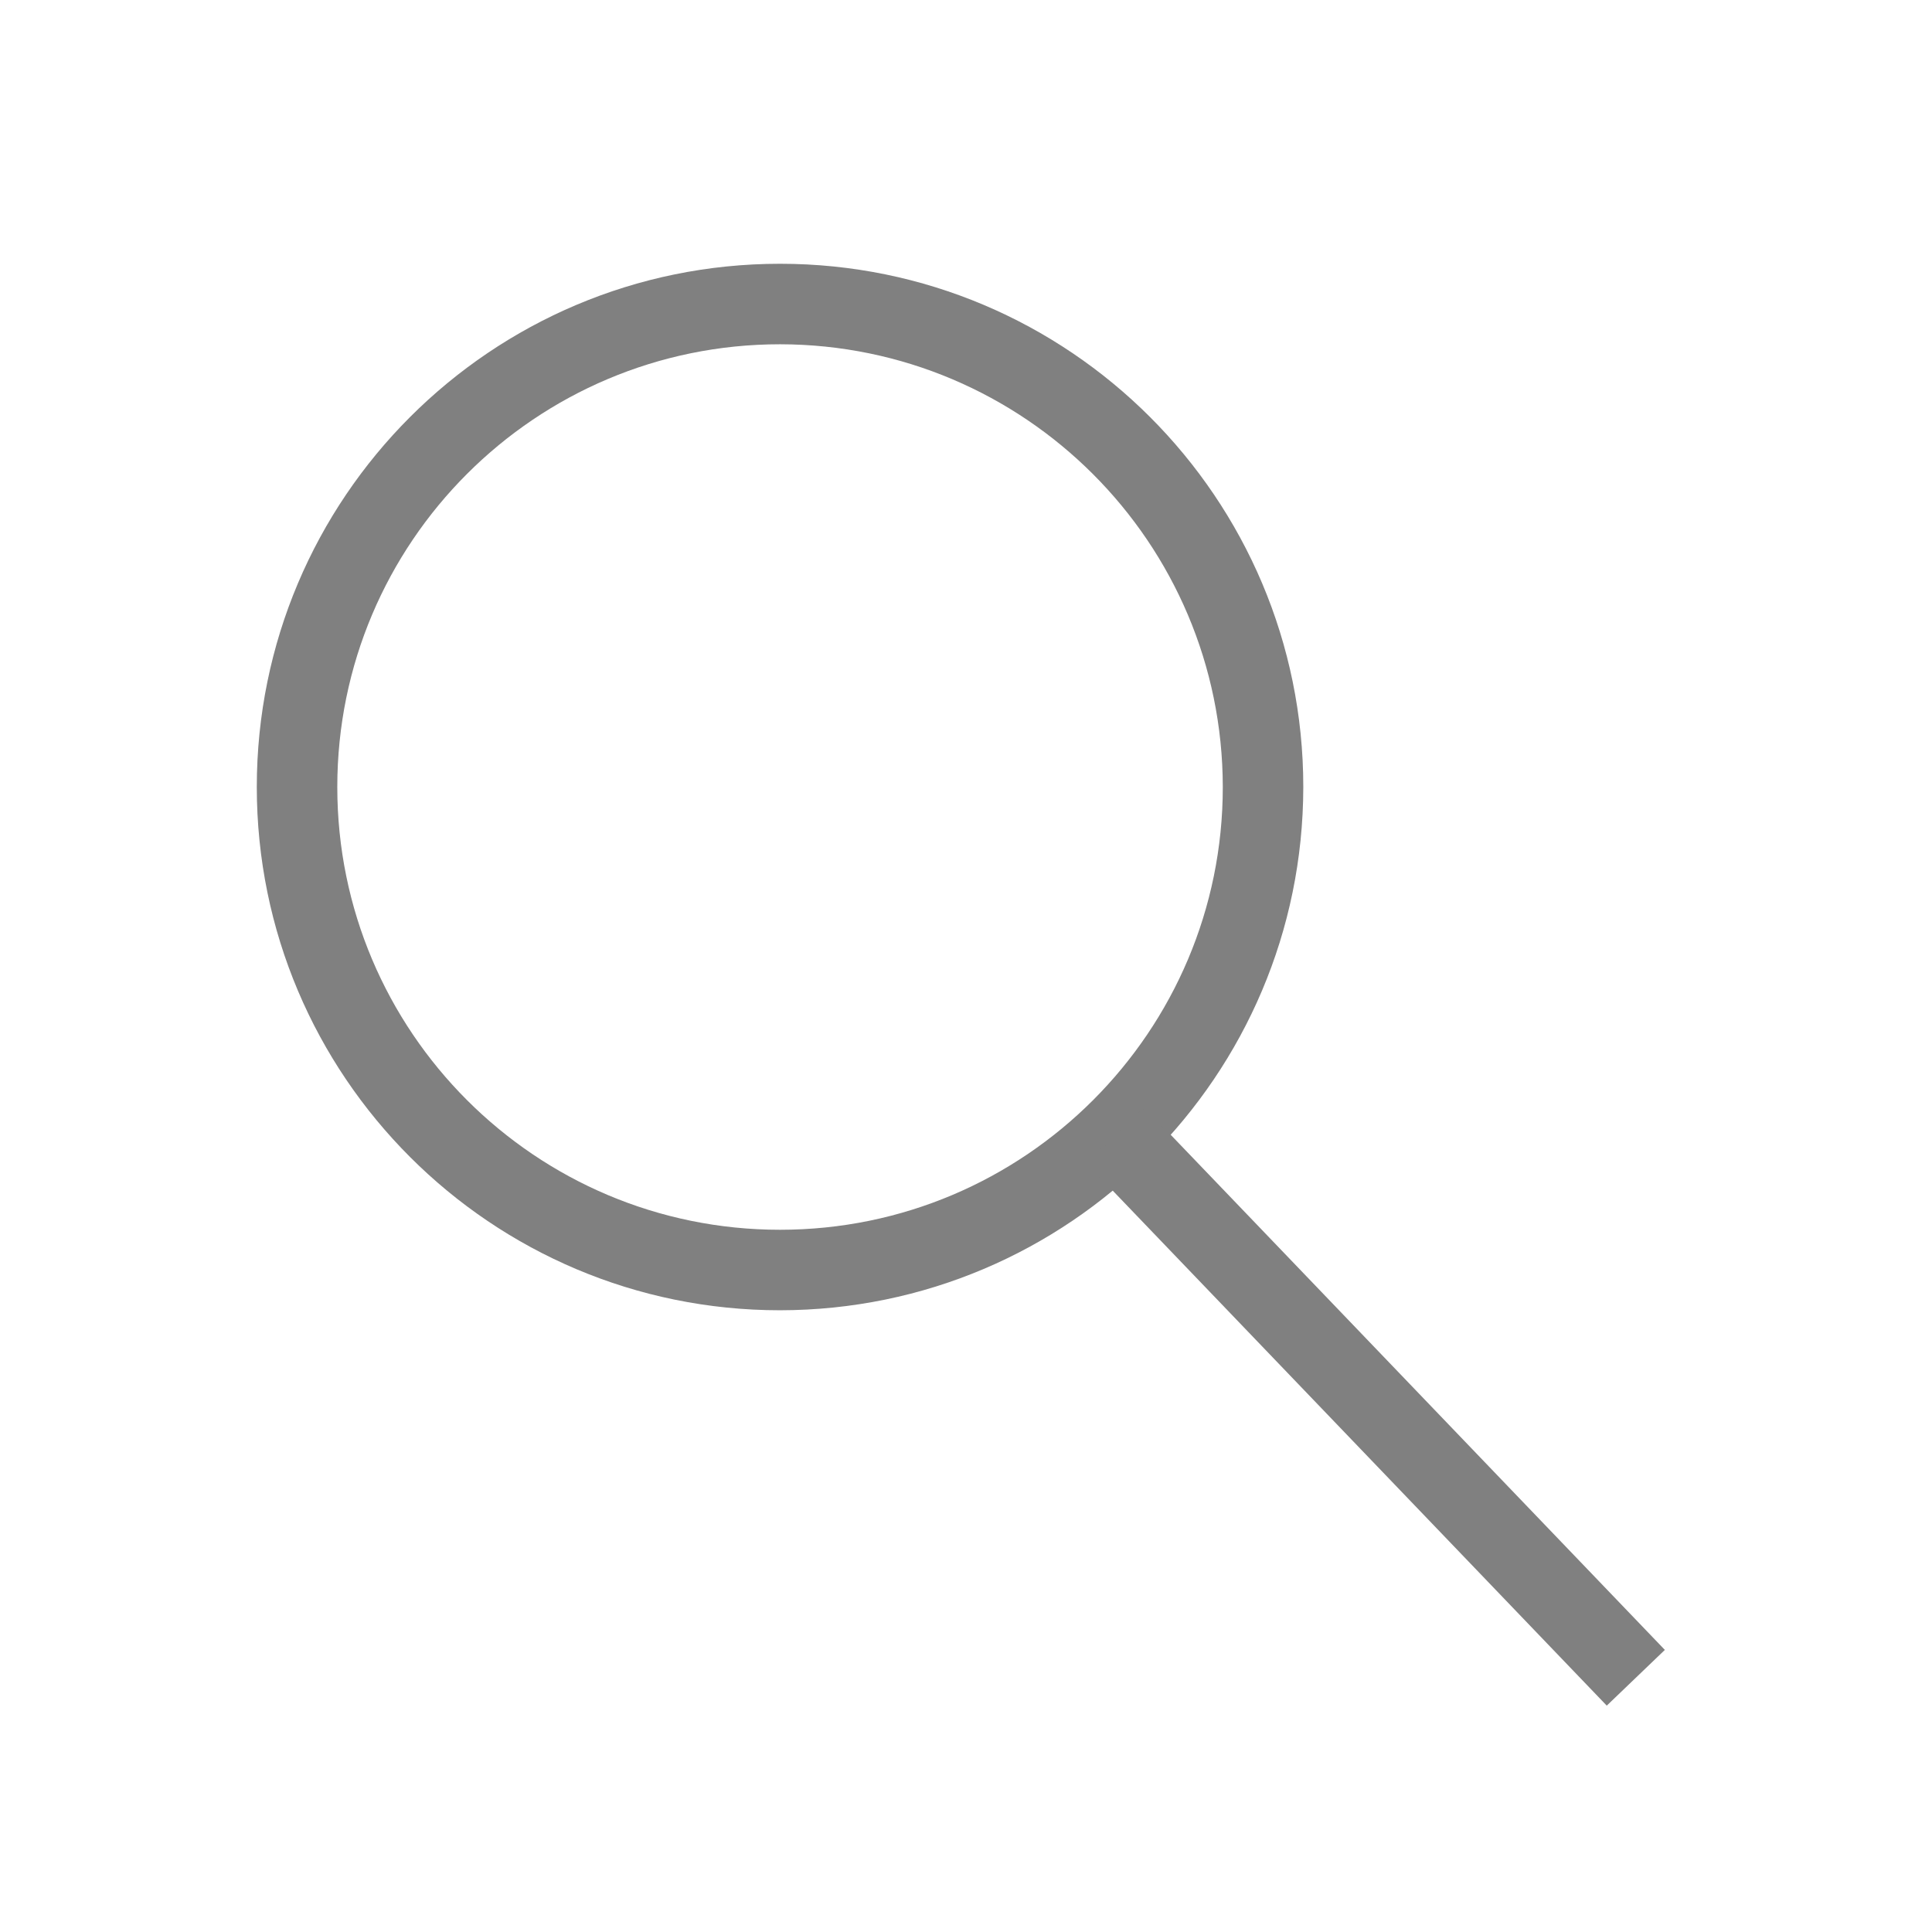
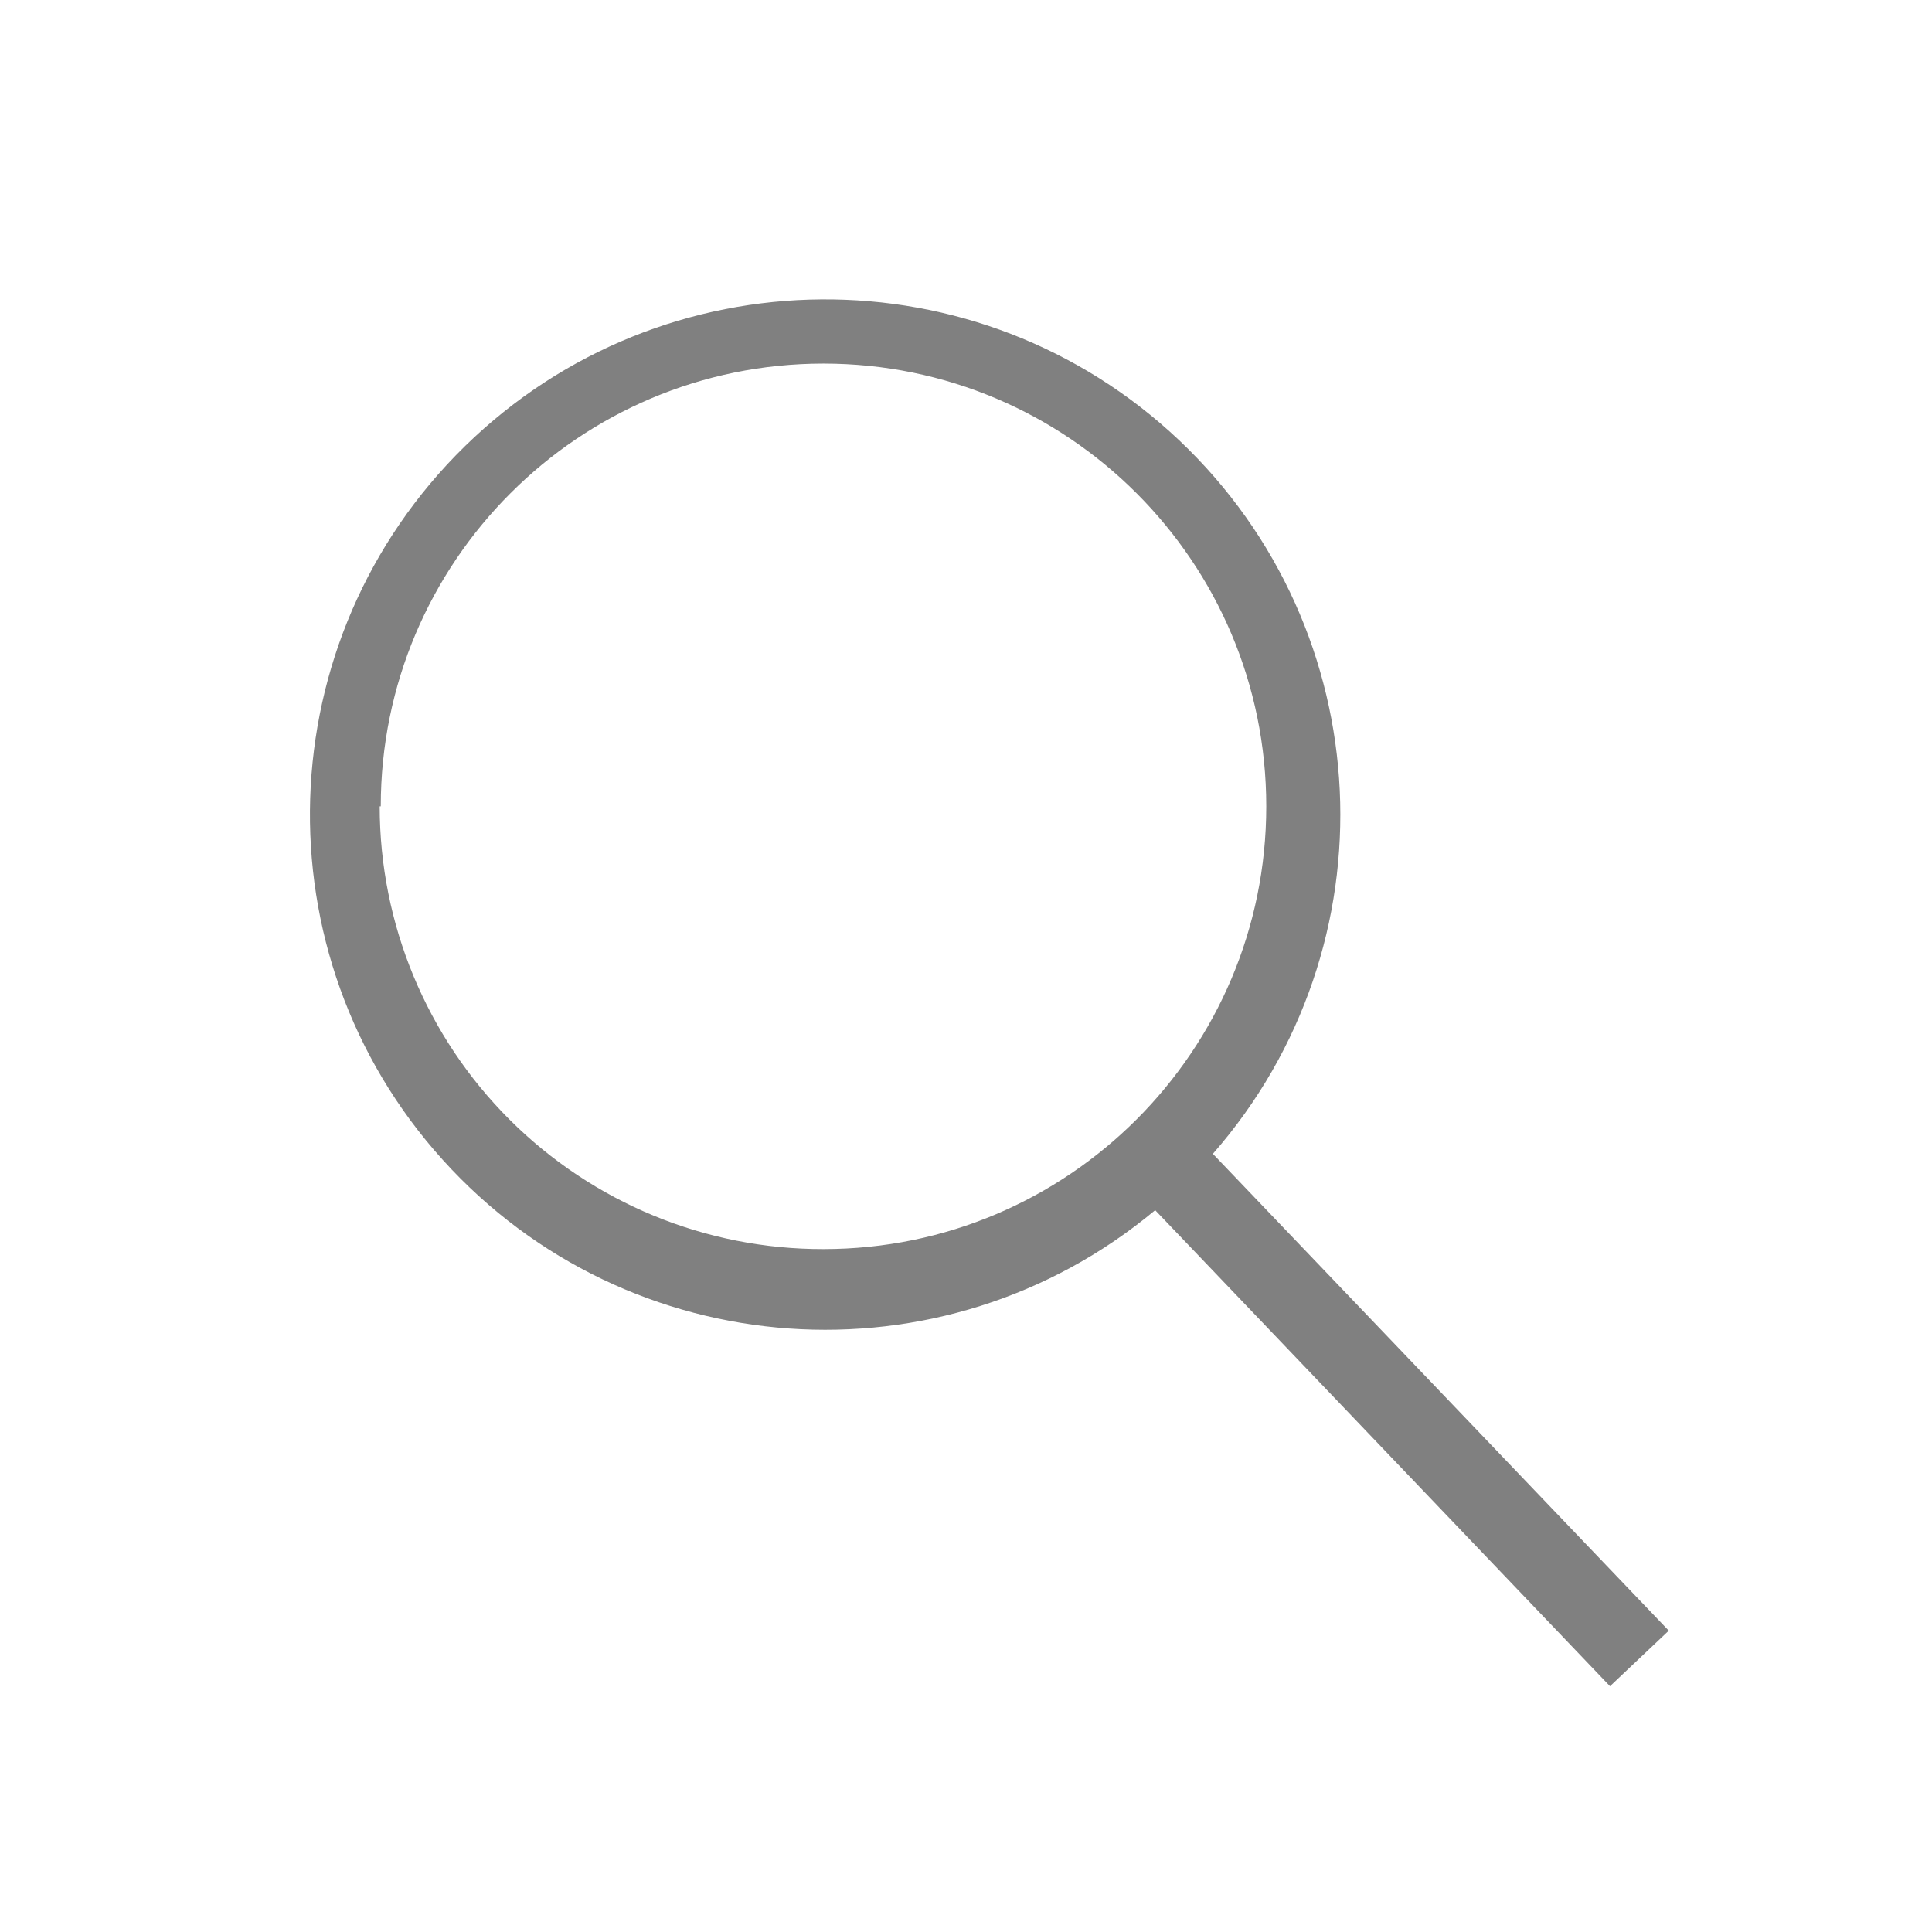
<svg xmlns="http://www.w3.org/2000/svg" viewBox="0 0 72 72">
-   <defs>
-     <style>.cls-1{fill:none;}.cls-2{fill:gray;}</style>
-   </defs>
-   <g id="Rectangles">
-     <rect class="cls-1" x="0.36" y="0.36" width="71.28" height="71.28" />
-     <g id="search">
-       <g id="_Group_" data-name="&lt;Group&gt;">
-         <path class="cls-2" d="M29.07,48.83a19.5,19.5,0,1,1,19.5-19.5A19.52,19.52,0,0,1,29.07,48.83Zm0-36a16.5,16.5,0,1,0,16.5,16.5A16.52,16.52,0,0,0,29.07,12.83Z" />
-       </g>
-       <g id="_Group_2" data-name="&lt;Group&gt;">
-         <rect class="cls-2" x="49.76" y="38.41" width="3" height="28.01" transform="translate(-22.01 50.08) rotate(-43.81)" />
-       </g>
-     </g>
-   </g>
+   <path d="M62.19,60.77,45.2,43a19.2,19.2,0,1,0-2.15,2.1L60,62.84Zm-48-30.72a16.5,16.5,0,1,1,16.5,16.5A16.5,16.5,0,0,1,14.15,30.05Z" fill="gray" />
</svg>
